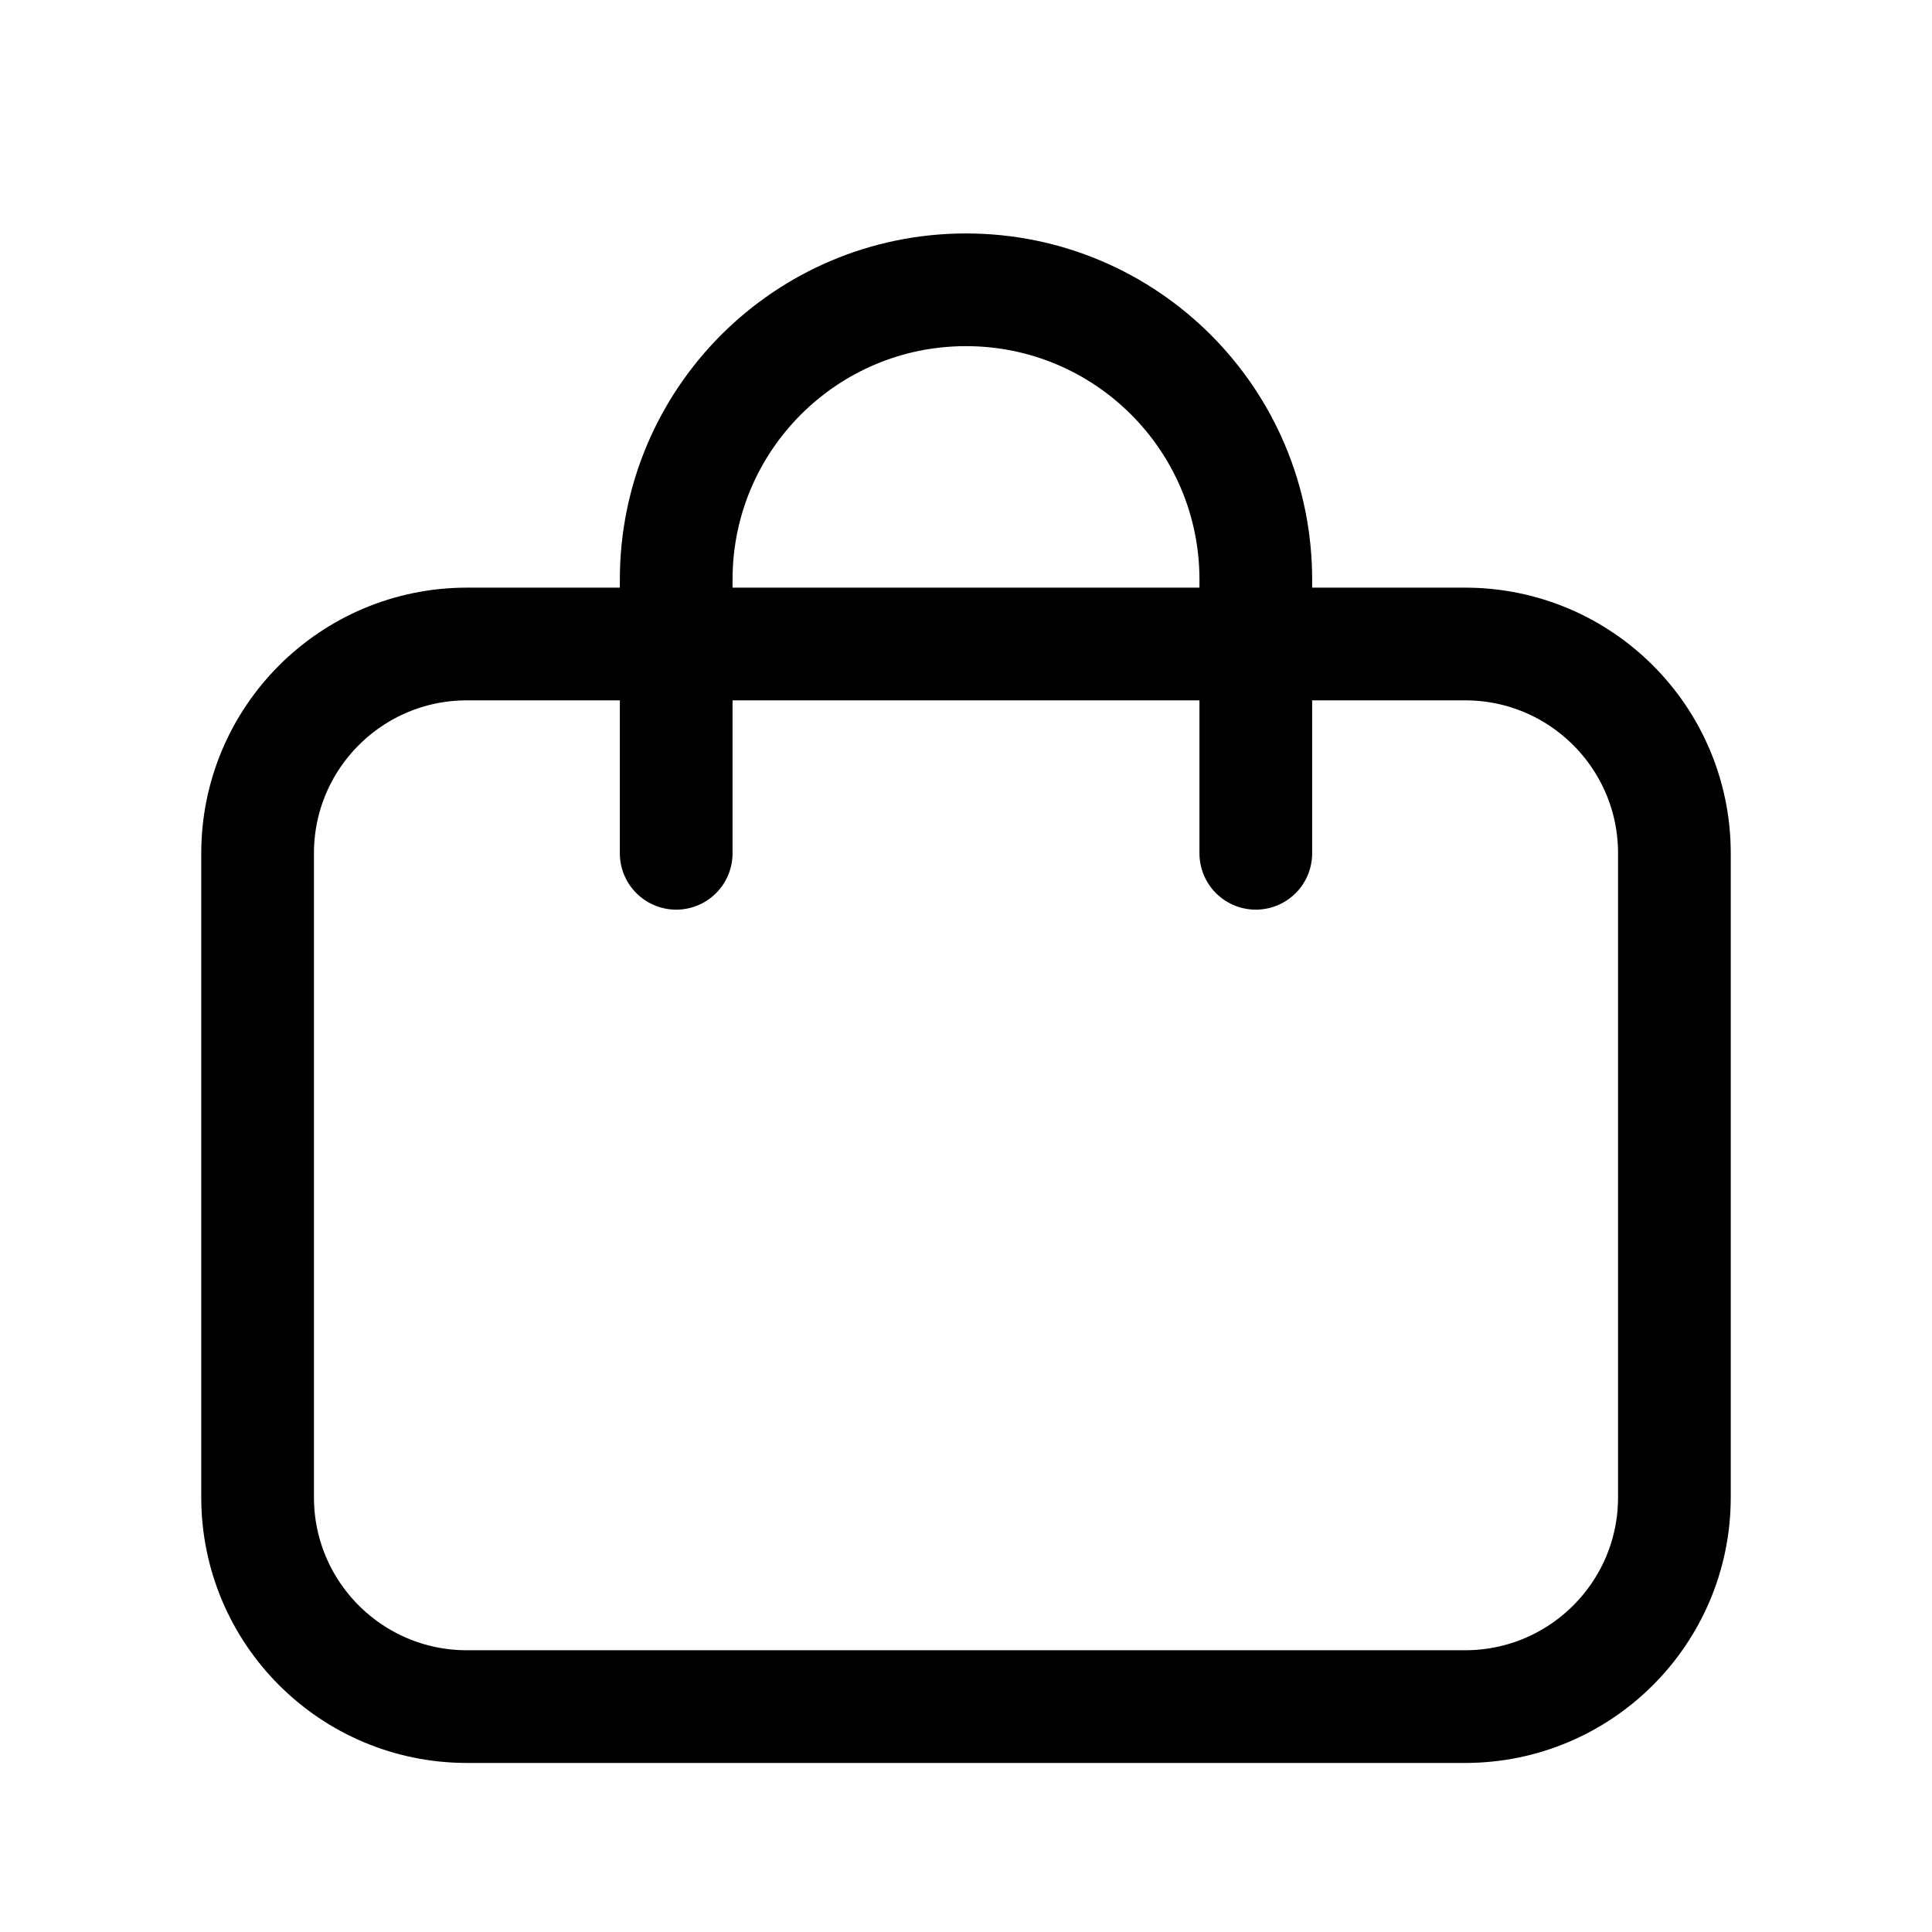
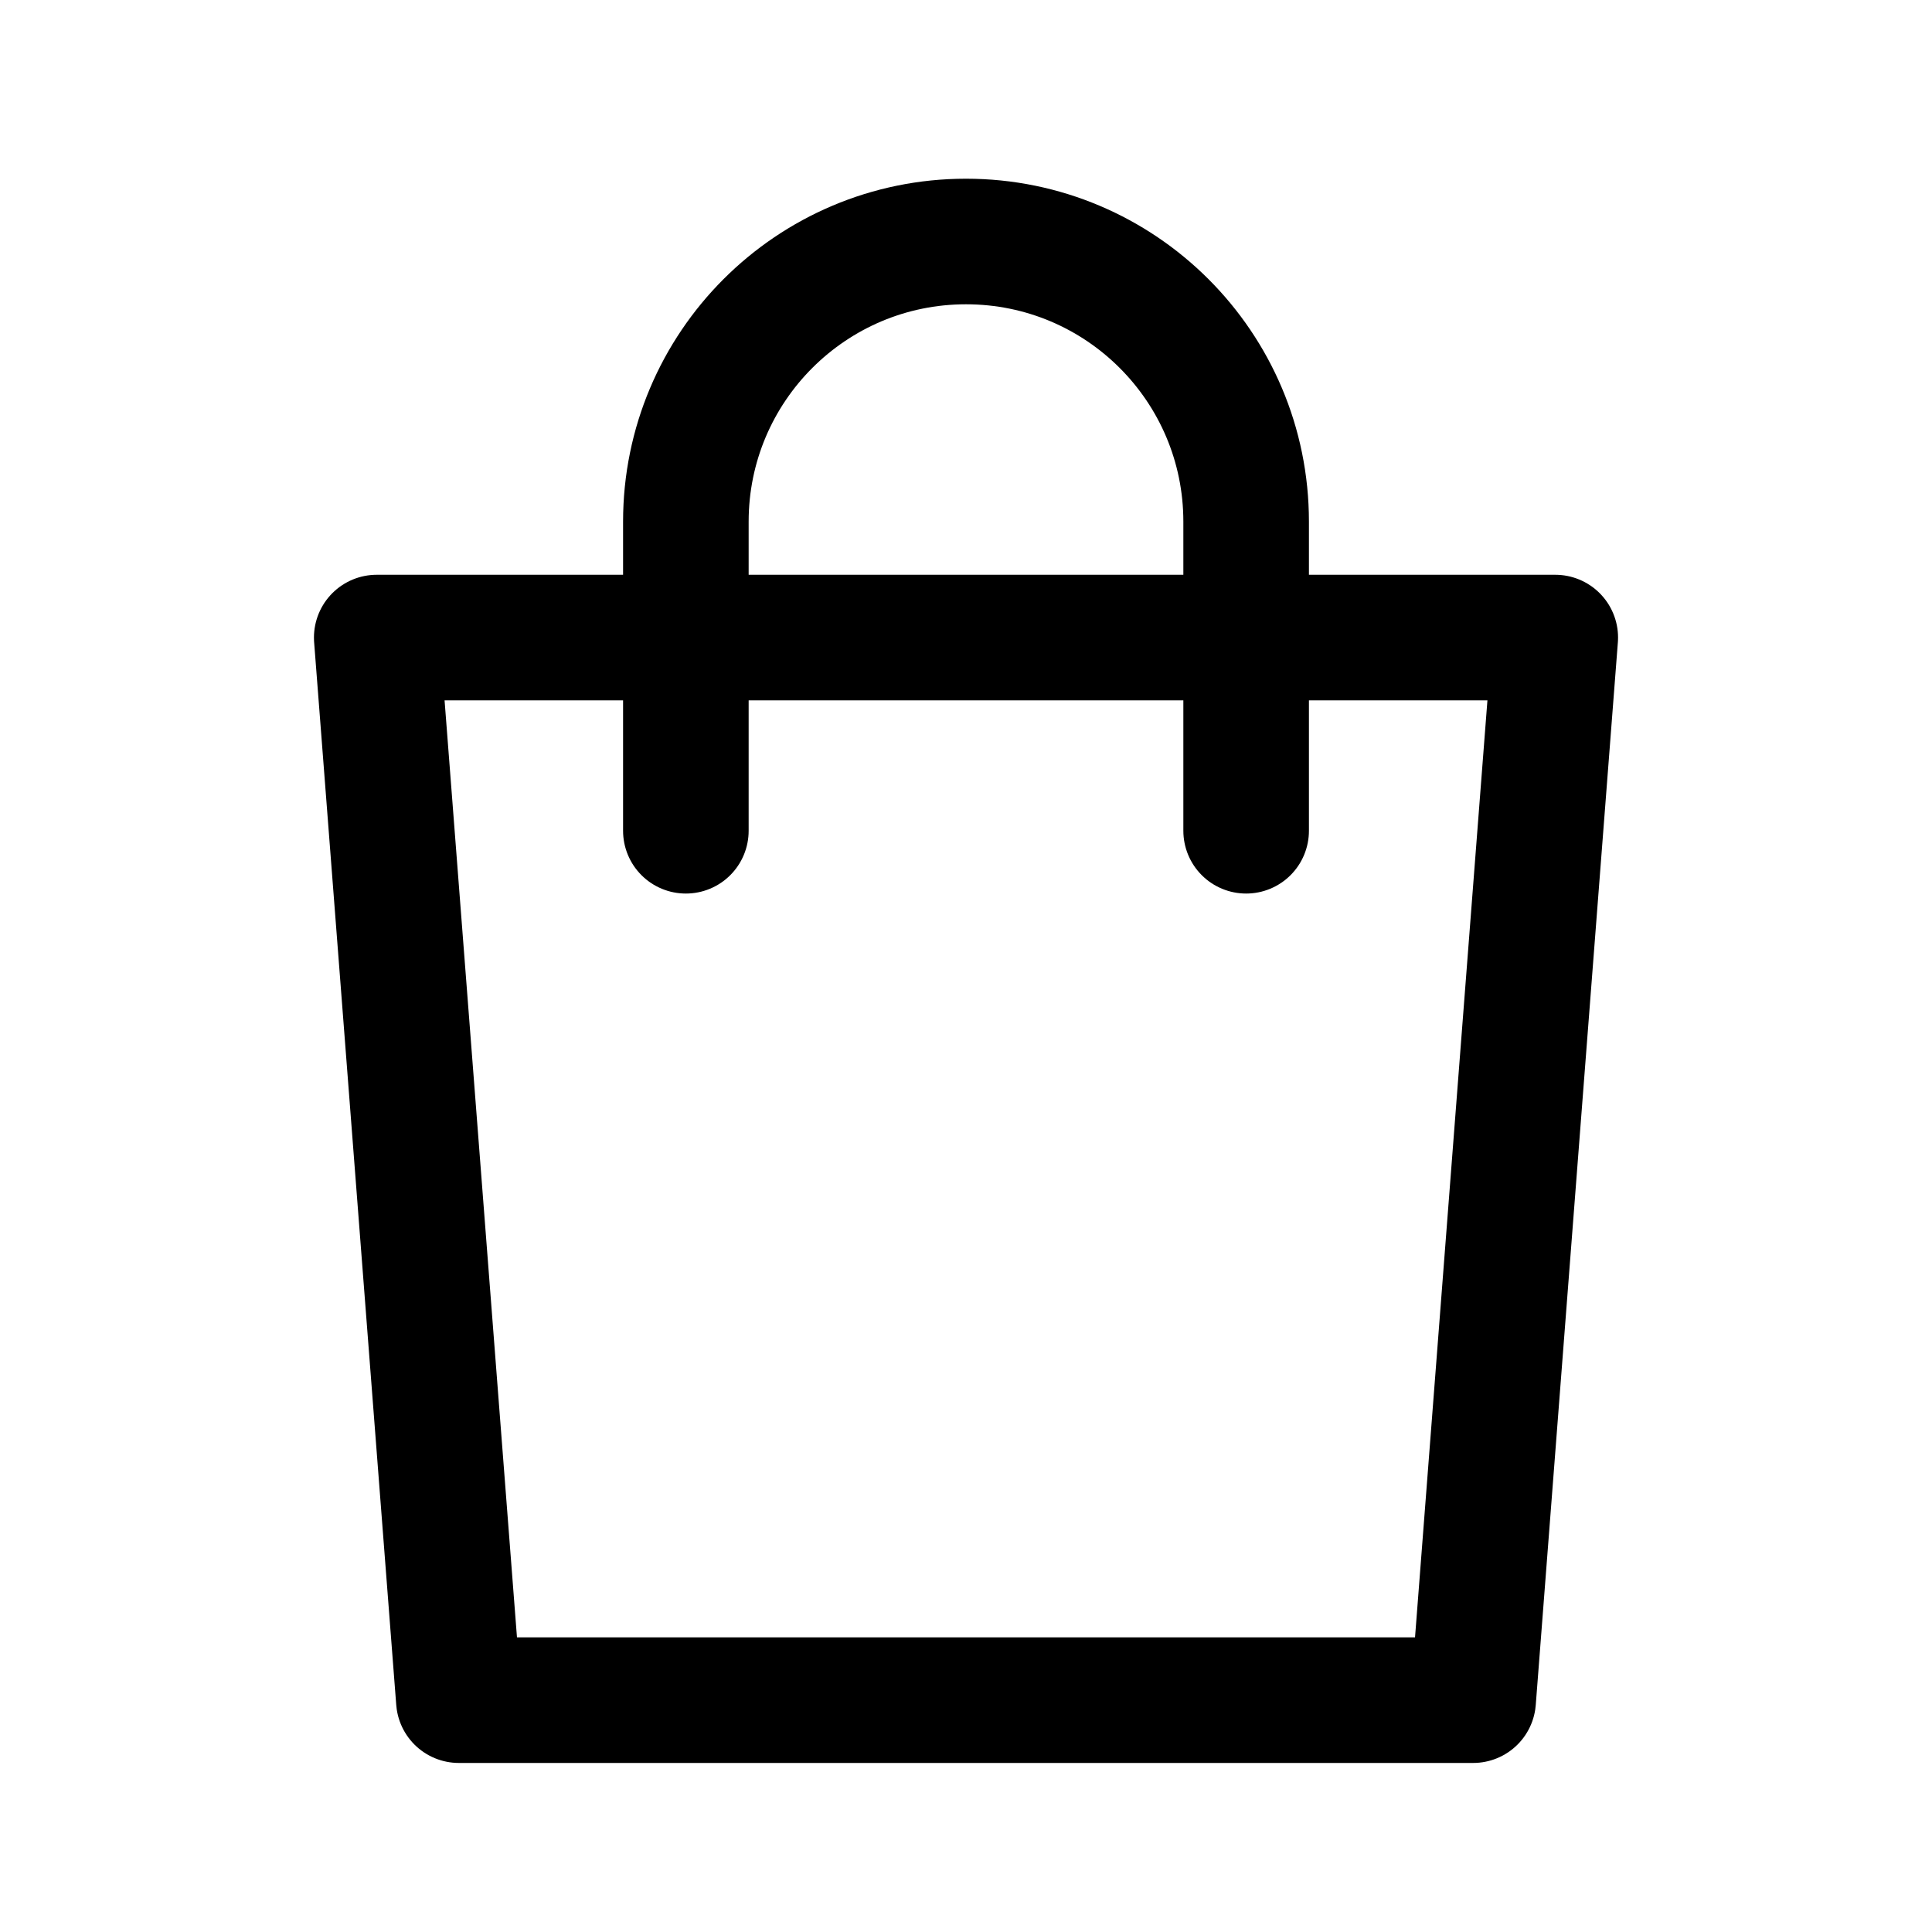
- <svg xmlns="http://www.w3.org/2000/svg" aria-hidden="true" viewBox="0 0 24 24" fill="none">
-   <rect x="3.2" y="8" width="17.6" height="13.2" rx="2.6" stroke="currentColor" stroke-width="1.4" />
-   <path d="M8.4 10.6V7.2a3.6 3.6 0 0 1 7.2 0v3.4" stroke="currentColor" stroke-width="1.4" stroke-linecap="round" />
+ <svg xmlns="http://www.w3.org/2000/svg" aria-hidden="true" viewBox="0 0 20 20" fill="none">
+   <path d="M3.9 6.6h12.2l-.85 11H4.75z" stroke="currentColor" stroke-width="1.3" stroke-linejoin="round" />
+   <path d="M7.1 8.6V5.4a2.9 2.9 0 0 1 5.8 0v3.2" stroke="currentColor" stroke-width="1.3" stroke-linecap="round" />
</svg>
